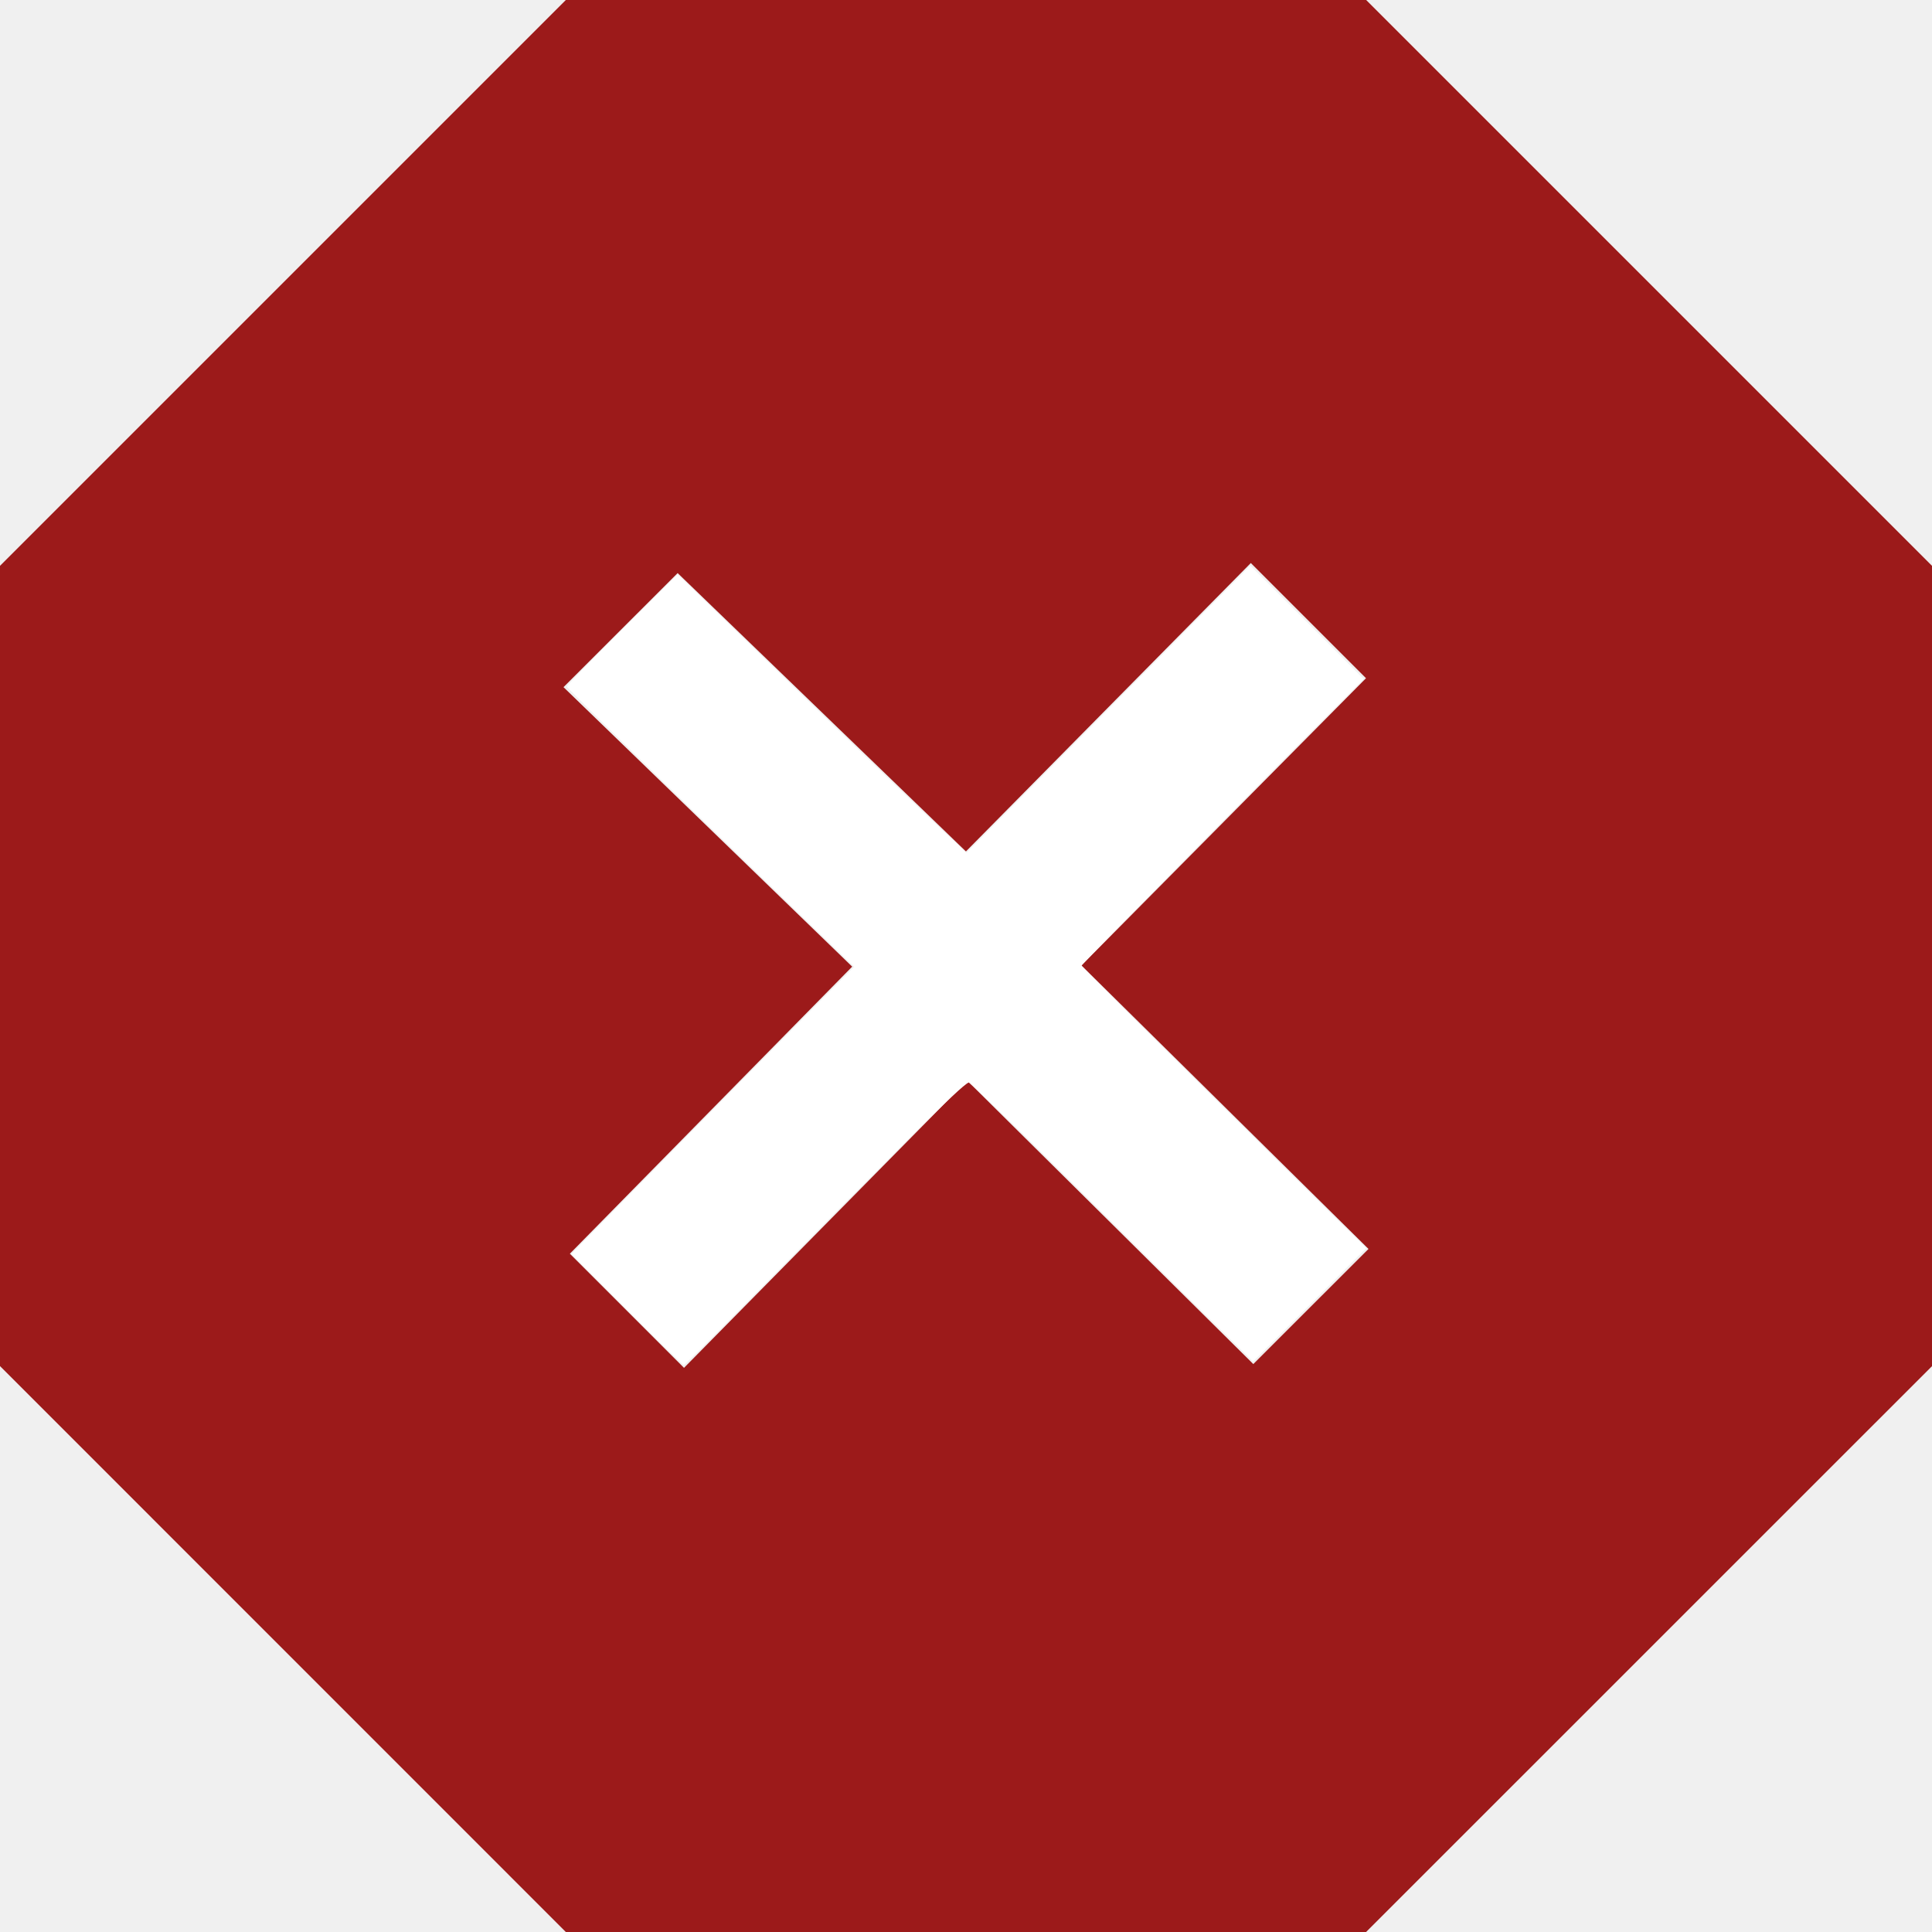
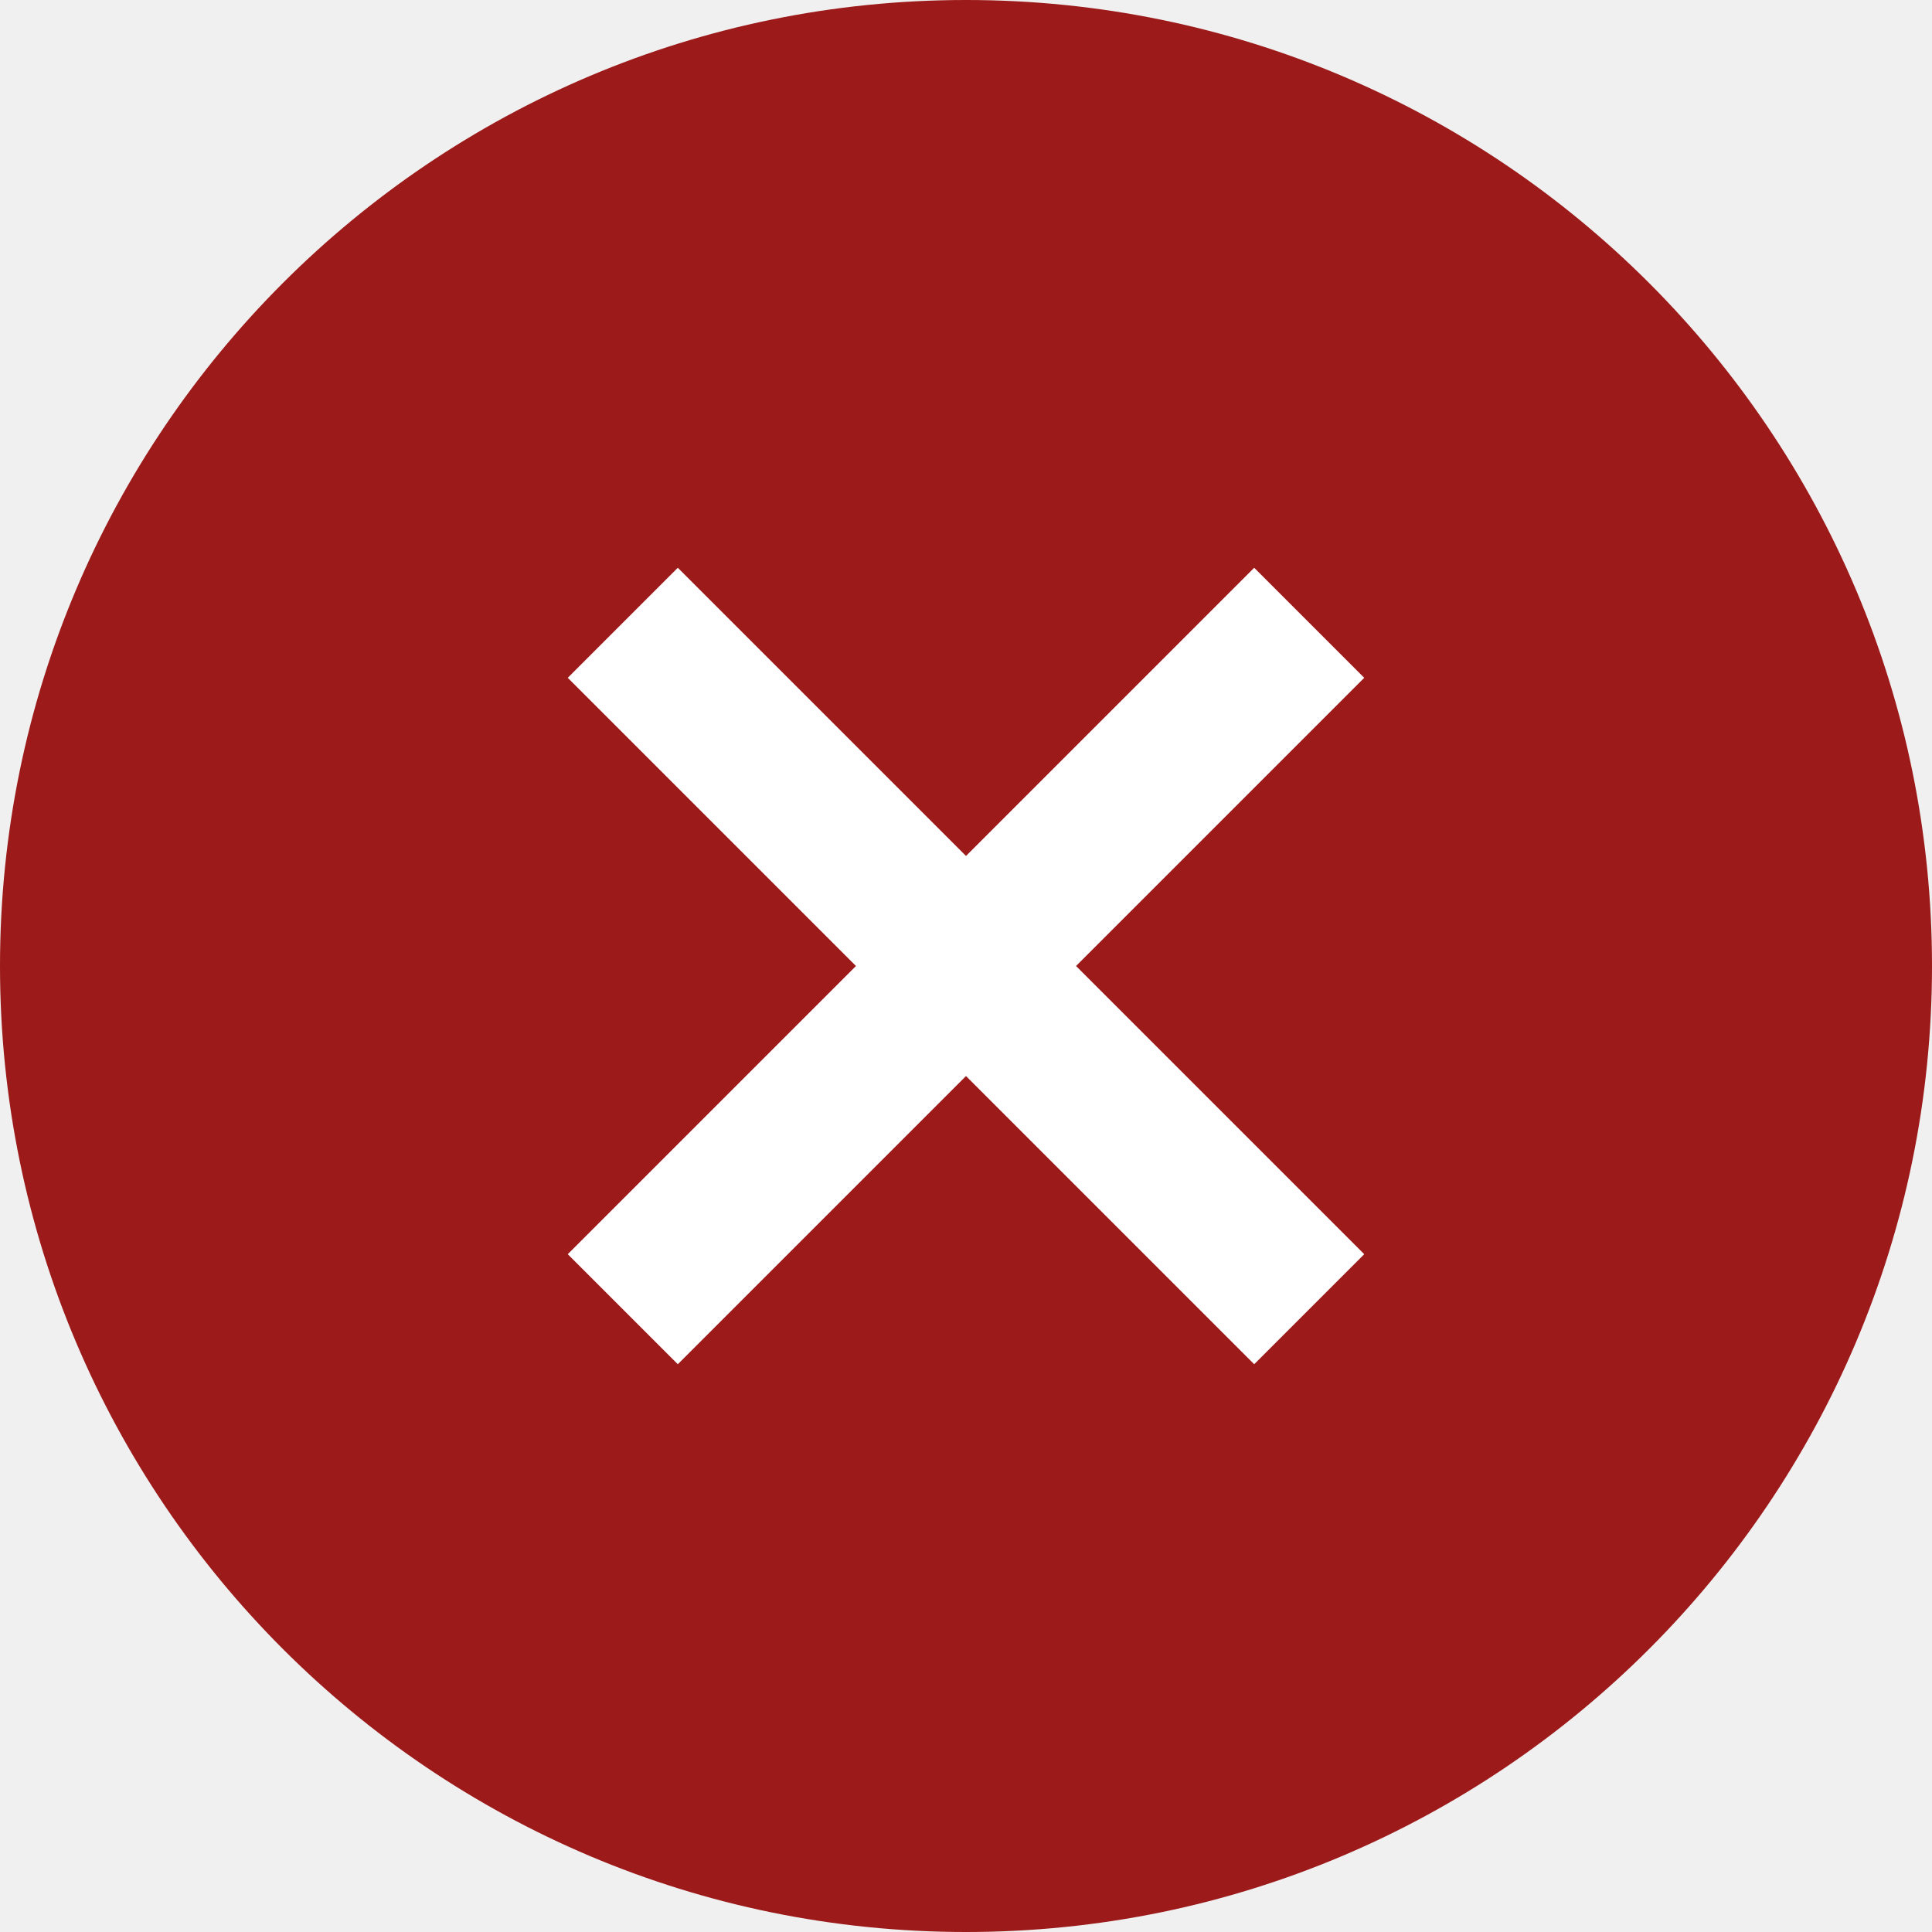
- <svg xmlns="http://www.w3.org/2000/svg" id="svg4" version="1.1" viewBox="0 0 24 24">
-   <defs id="defs8" />
-   <path style="fill:#9c1a1a;fill-opacity:1" id="path2" d="M16.971 0h-9.942l-7.029 7.029v9.941l7.029 7.03h9.941l7.03-7.029v-9.942l-7.029-7.029zm-1.402 16.945l-3.554-3.521-3.518 3.568-1.418-1.418 3.507-3.566-3.586-3.472 1.418-1.417 3.581 3.458 3.539-3.583 1.431 1.431-3.535 3.568 3.566 3.522-1.431 1.43z" />
-   <path id="path835" d="M 7.789,16.268 7.101,15.579 8.301,14.356 C 8.961,13.684 9.751,12.881 10.057,12.572 L 10.614,12.01 8.828,10.28 C 7.846,9.329 7.043,8.541 7.043,8.529 c 0,-0.011 0.309,-0.329 0.688,-0.706 L 8.418,7.139 10.02,8.693 c 0.881,0.855 1.689,1.632 1.795,1.728 l 0.193,0.173 1.762,-1.783 1.762,-1.783 0.704,0.703 0.704,0.703 -1.179,1.186 C 15.115,10.272 14.321,11.073 13.998,11.4 l -0.586,0.594 1.433,1.416 c 0.788,0.779 1.589,1.569 1.78,1.756 l 0.347,0.339 -0.703,0.703 -0.703,0.703 -0.567,-0.559 c -0.312,-0.307 -1.106,-1.095 -1.765,-1.749 -0.659,-0.655 -1.212,-1.185 -1.229,-1.179 -0.017,0.006 -0.808,0.8 -1.757,1.764 -0.949,0.964 -1.736,1.757 -1.748,1.761 -0.013,0.004 -0.333,-0.303 -0.712,-0.682 z" style="fill:#ffffff;fill-opacity:1;stroke-width:0.03" />
-   <path id="path837" d="M 7.788,16.267 7.099,15.577 8.225,14.431 C 8.844,13.8 9.634,12.998 9.982,12.648 L 10.613,12.011 8.828,10.281 C 7.846,9.329 7.043,8.541 7.043,8.529 c 0,-0.011 0.309,-0.329 0.688,-0.706 L 8.418,7.138 9.96,8.633 c 0.848,0.822 1.655,1.599 1.795,1.728 l 0.253,0.233 1.762,-1.783 1.762,-1.783 0.697,0.695 c 0.384,0.382 0.694,0.703 0.69,0.714 -0.004,0.01 -0.79,0.81 -1.746,1.778 -0.956,0.968 -1.738,1.769 -1.738,1.781 0,0.012 0.789,0.801 1.753,1.752 0.964,0.952 1.757,1.74 1.761,1.752 0.004,0.012 -0.305,0.334 -0.687,0.716 l -0.695,0.694 -0.461,-0.452 c -0.254,-0.249 -1.036,-1.023 -1.738,-1.72 -0.702,-0.698 -1.296,-1.279 -1.321,-1.293 -0.043,-0.024 -0.576,0.504 -3.039,3.006 -0.274,0.278 -0.506,0.506 -0.515,0.506 -0.009,0 -0.327,-0.311 -0.706,-0.69 z" style="fill:#ffffff;fill-opacity:1;stroke-width:0.03" />
+ <svg xmlns="http://www.w3.org/2000/svg" version="1.1" viewBox="0 0 24 24">
+   <path d="m12 0c-6.627 0-12 5.373-12 12s5.373 12 12 12 12-5.373 12-12-5.373-12-12-12z" fill="#9c1a1a" />
+   <path d="m7.053 8.42 3.58 3.58-3.58 3.58 1.367 1.367 3.58-3.58 3.58 3.58 1.367-1.367-3.58-3.58 3.58-3.58-1.367-1.367-3.58 3.58-3.58-3.58z" fill="#fff" />
</svg>
